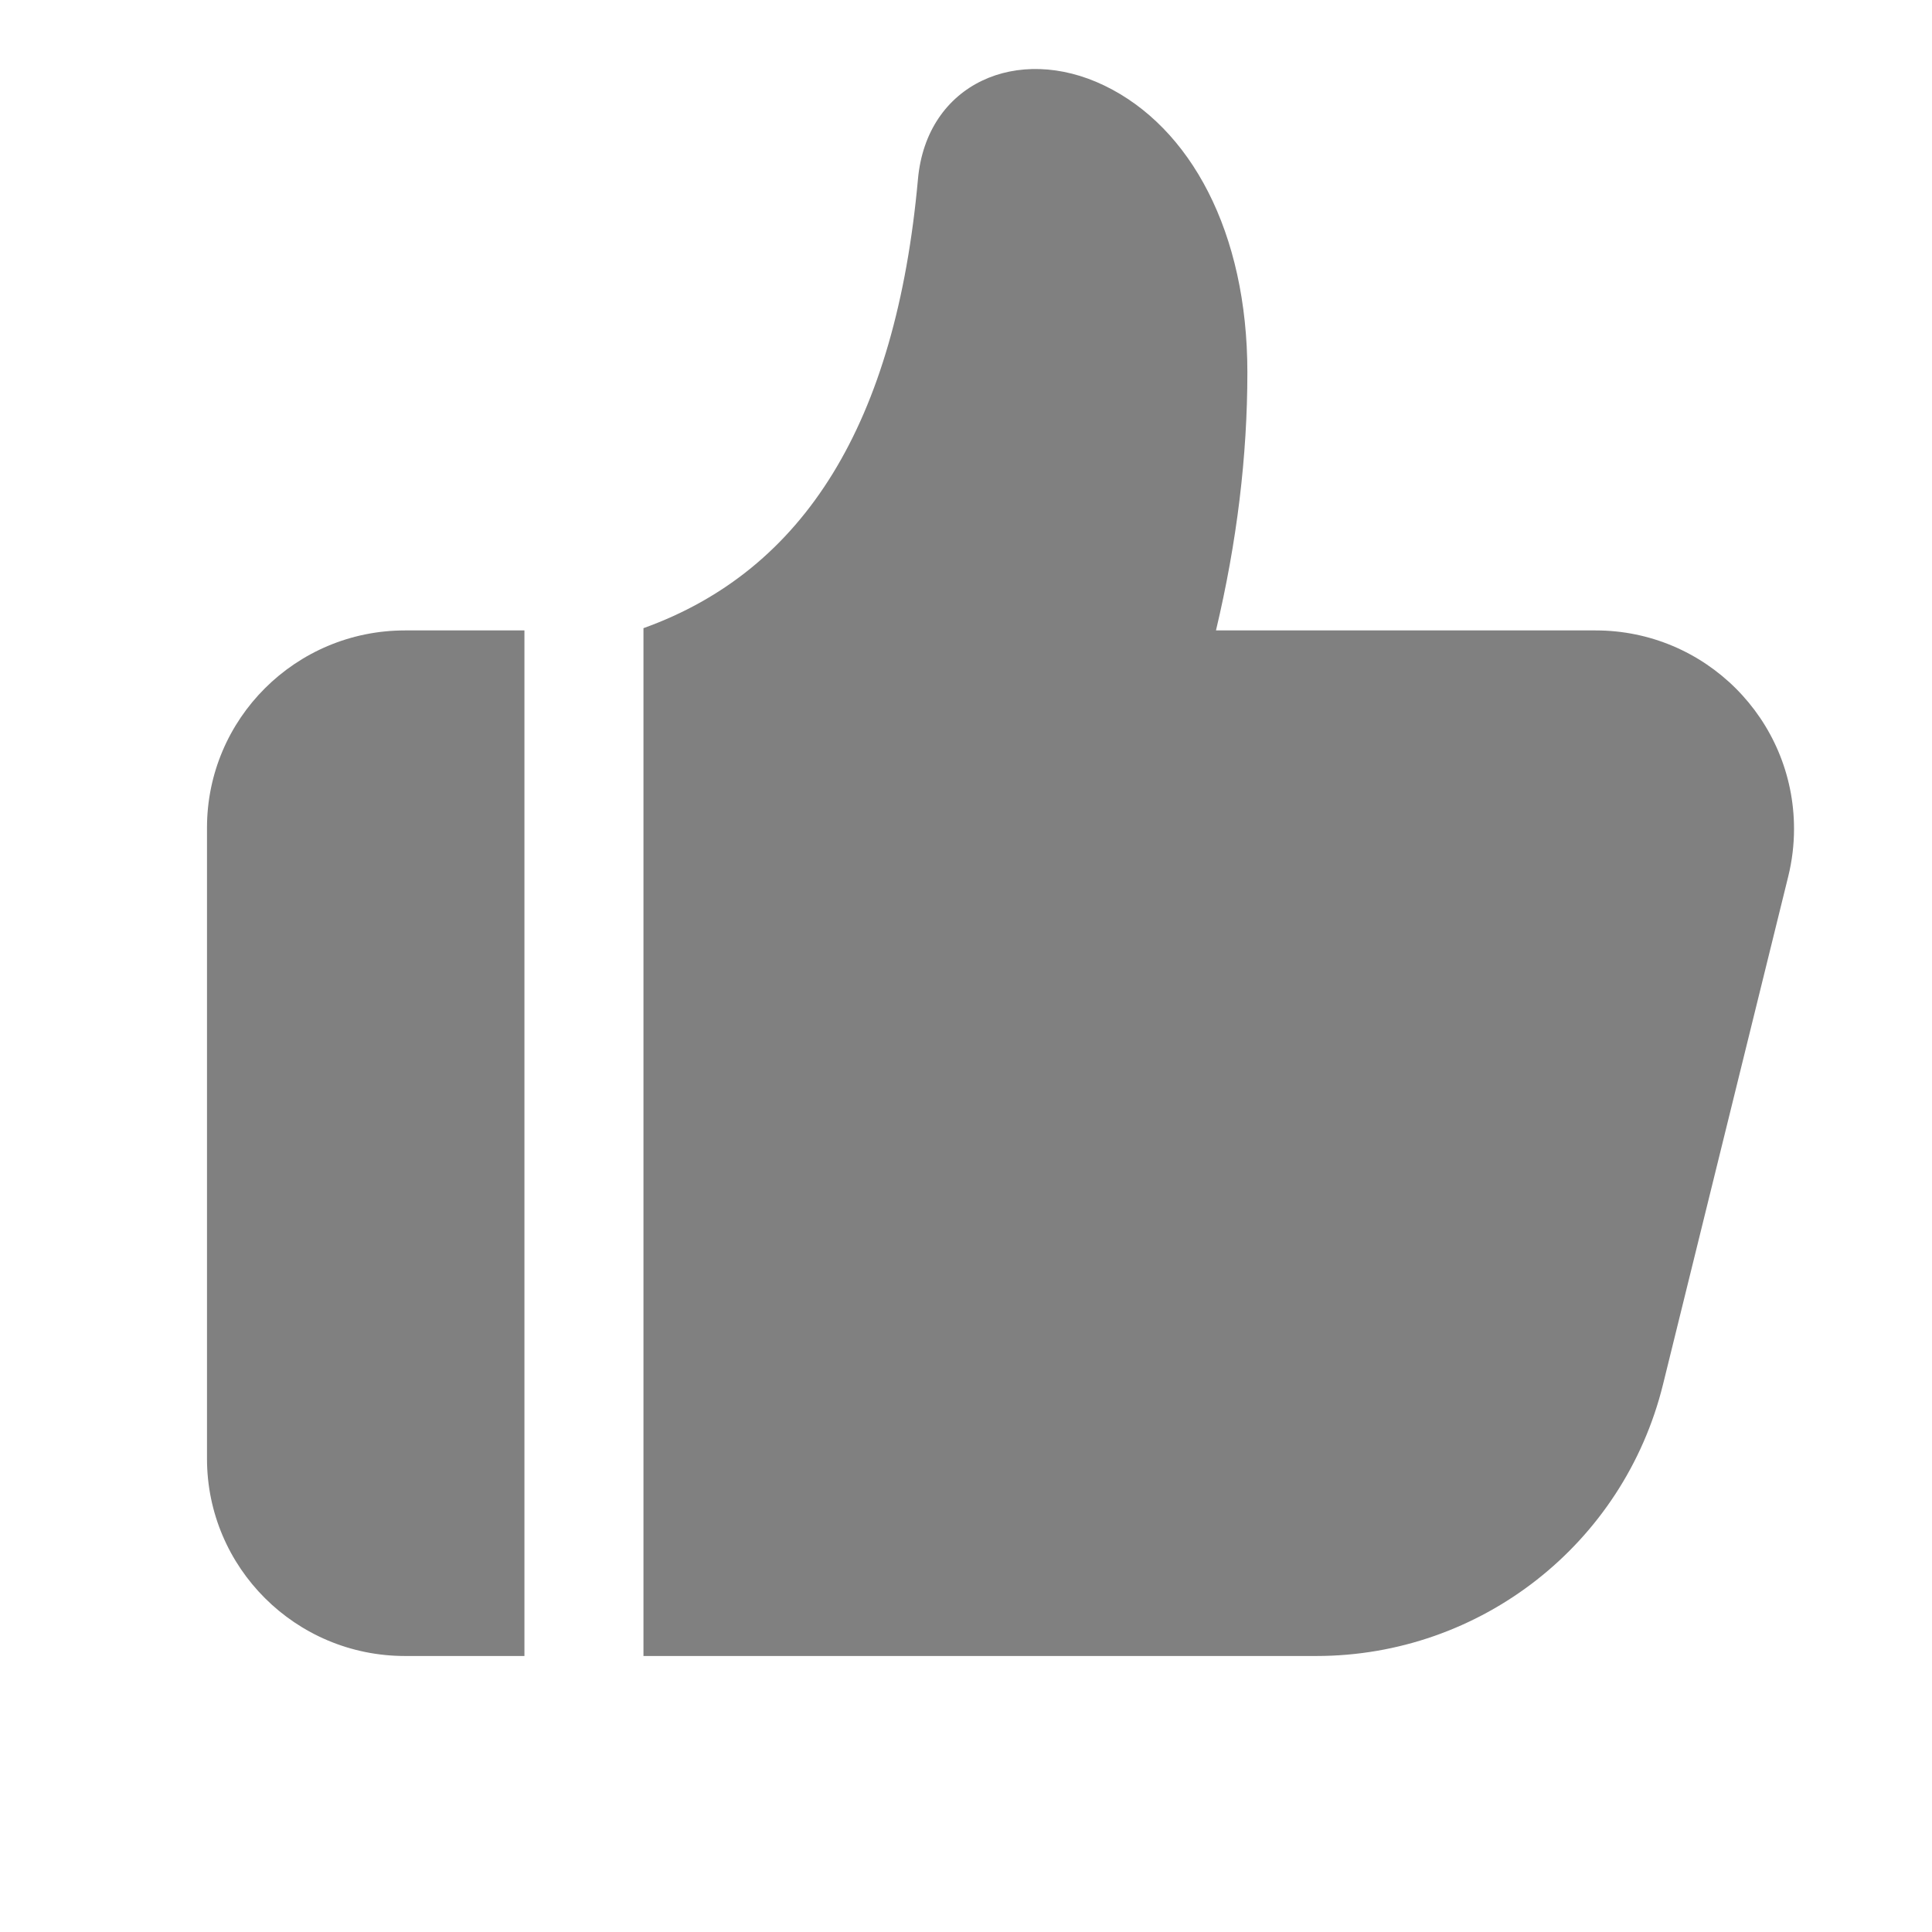
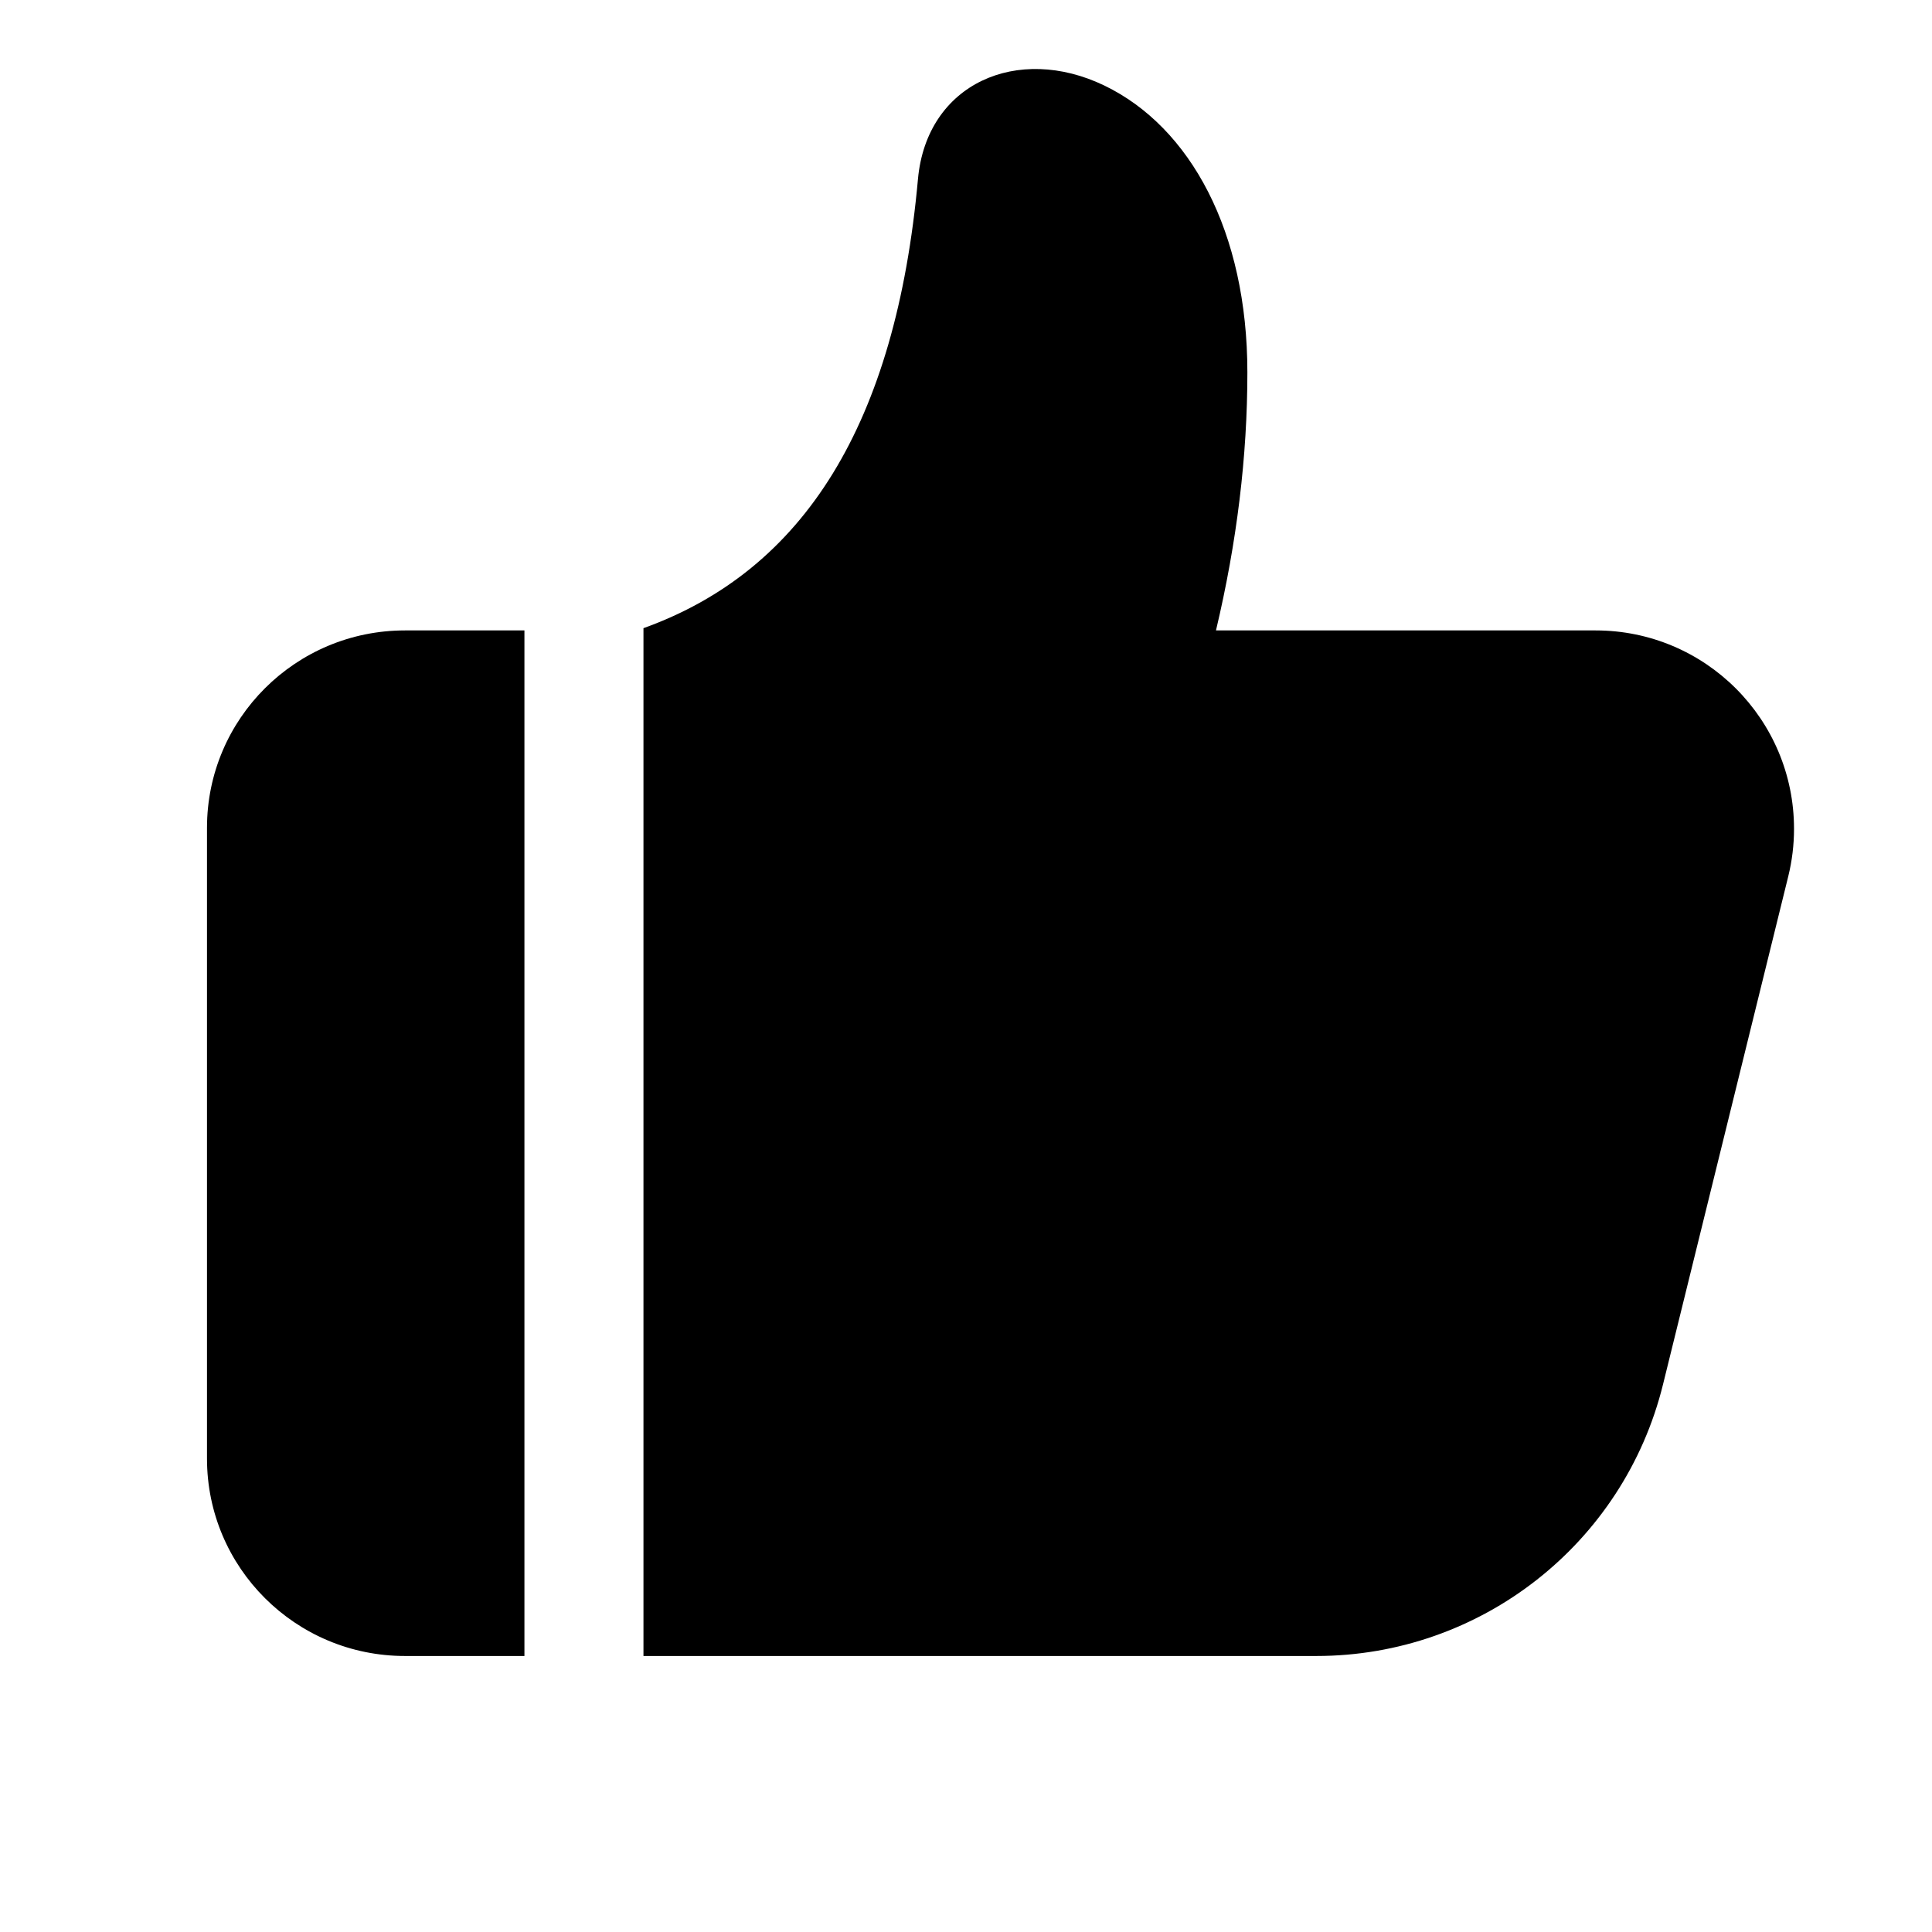
- <svg xmlns="http://www.w3.org/2000/svg" viewBox="0 0 36 36" style="fill:gray;">
+ <svg xmlns="http://www.w3.org/2000/svg" viewBox="0 0 36 36">
  <path fill-rule="evenodd" clip-rule="evenodd" d="M9.772 30.857V11.747H7.546C5.509 11.747 3.857 13.393 3.857 15.425V27.179C3.857 29.211 5.509 30.857 7.546 30.857H9.772ZM11.99 30.857V11.705C14.99 10.627 16.694 7.885 17.105 3.336C17.267 1.555 18.963 0.814 20.58 1.595C22.185 2.37 23.243 4.326 23.243 6.939C23.243 8.503 23.048 10.105 22.658 11.747H29.732C31.774 11.747 33.429 13.402 33.429 15.444C33.429 15.742 33.393 16.039 33.322 16.328L30.988 25.796C30.256 28.768 27.589 30.857 24.528 30.857H11.991H11.99Z" />
</svg>
